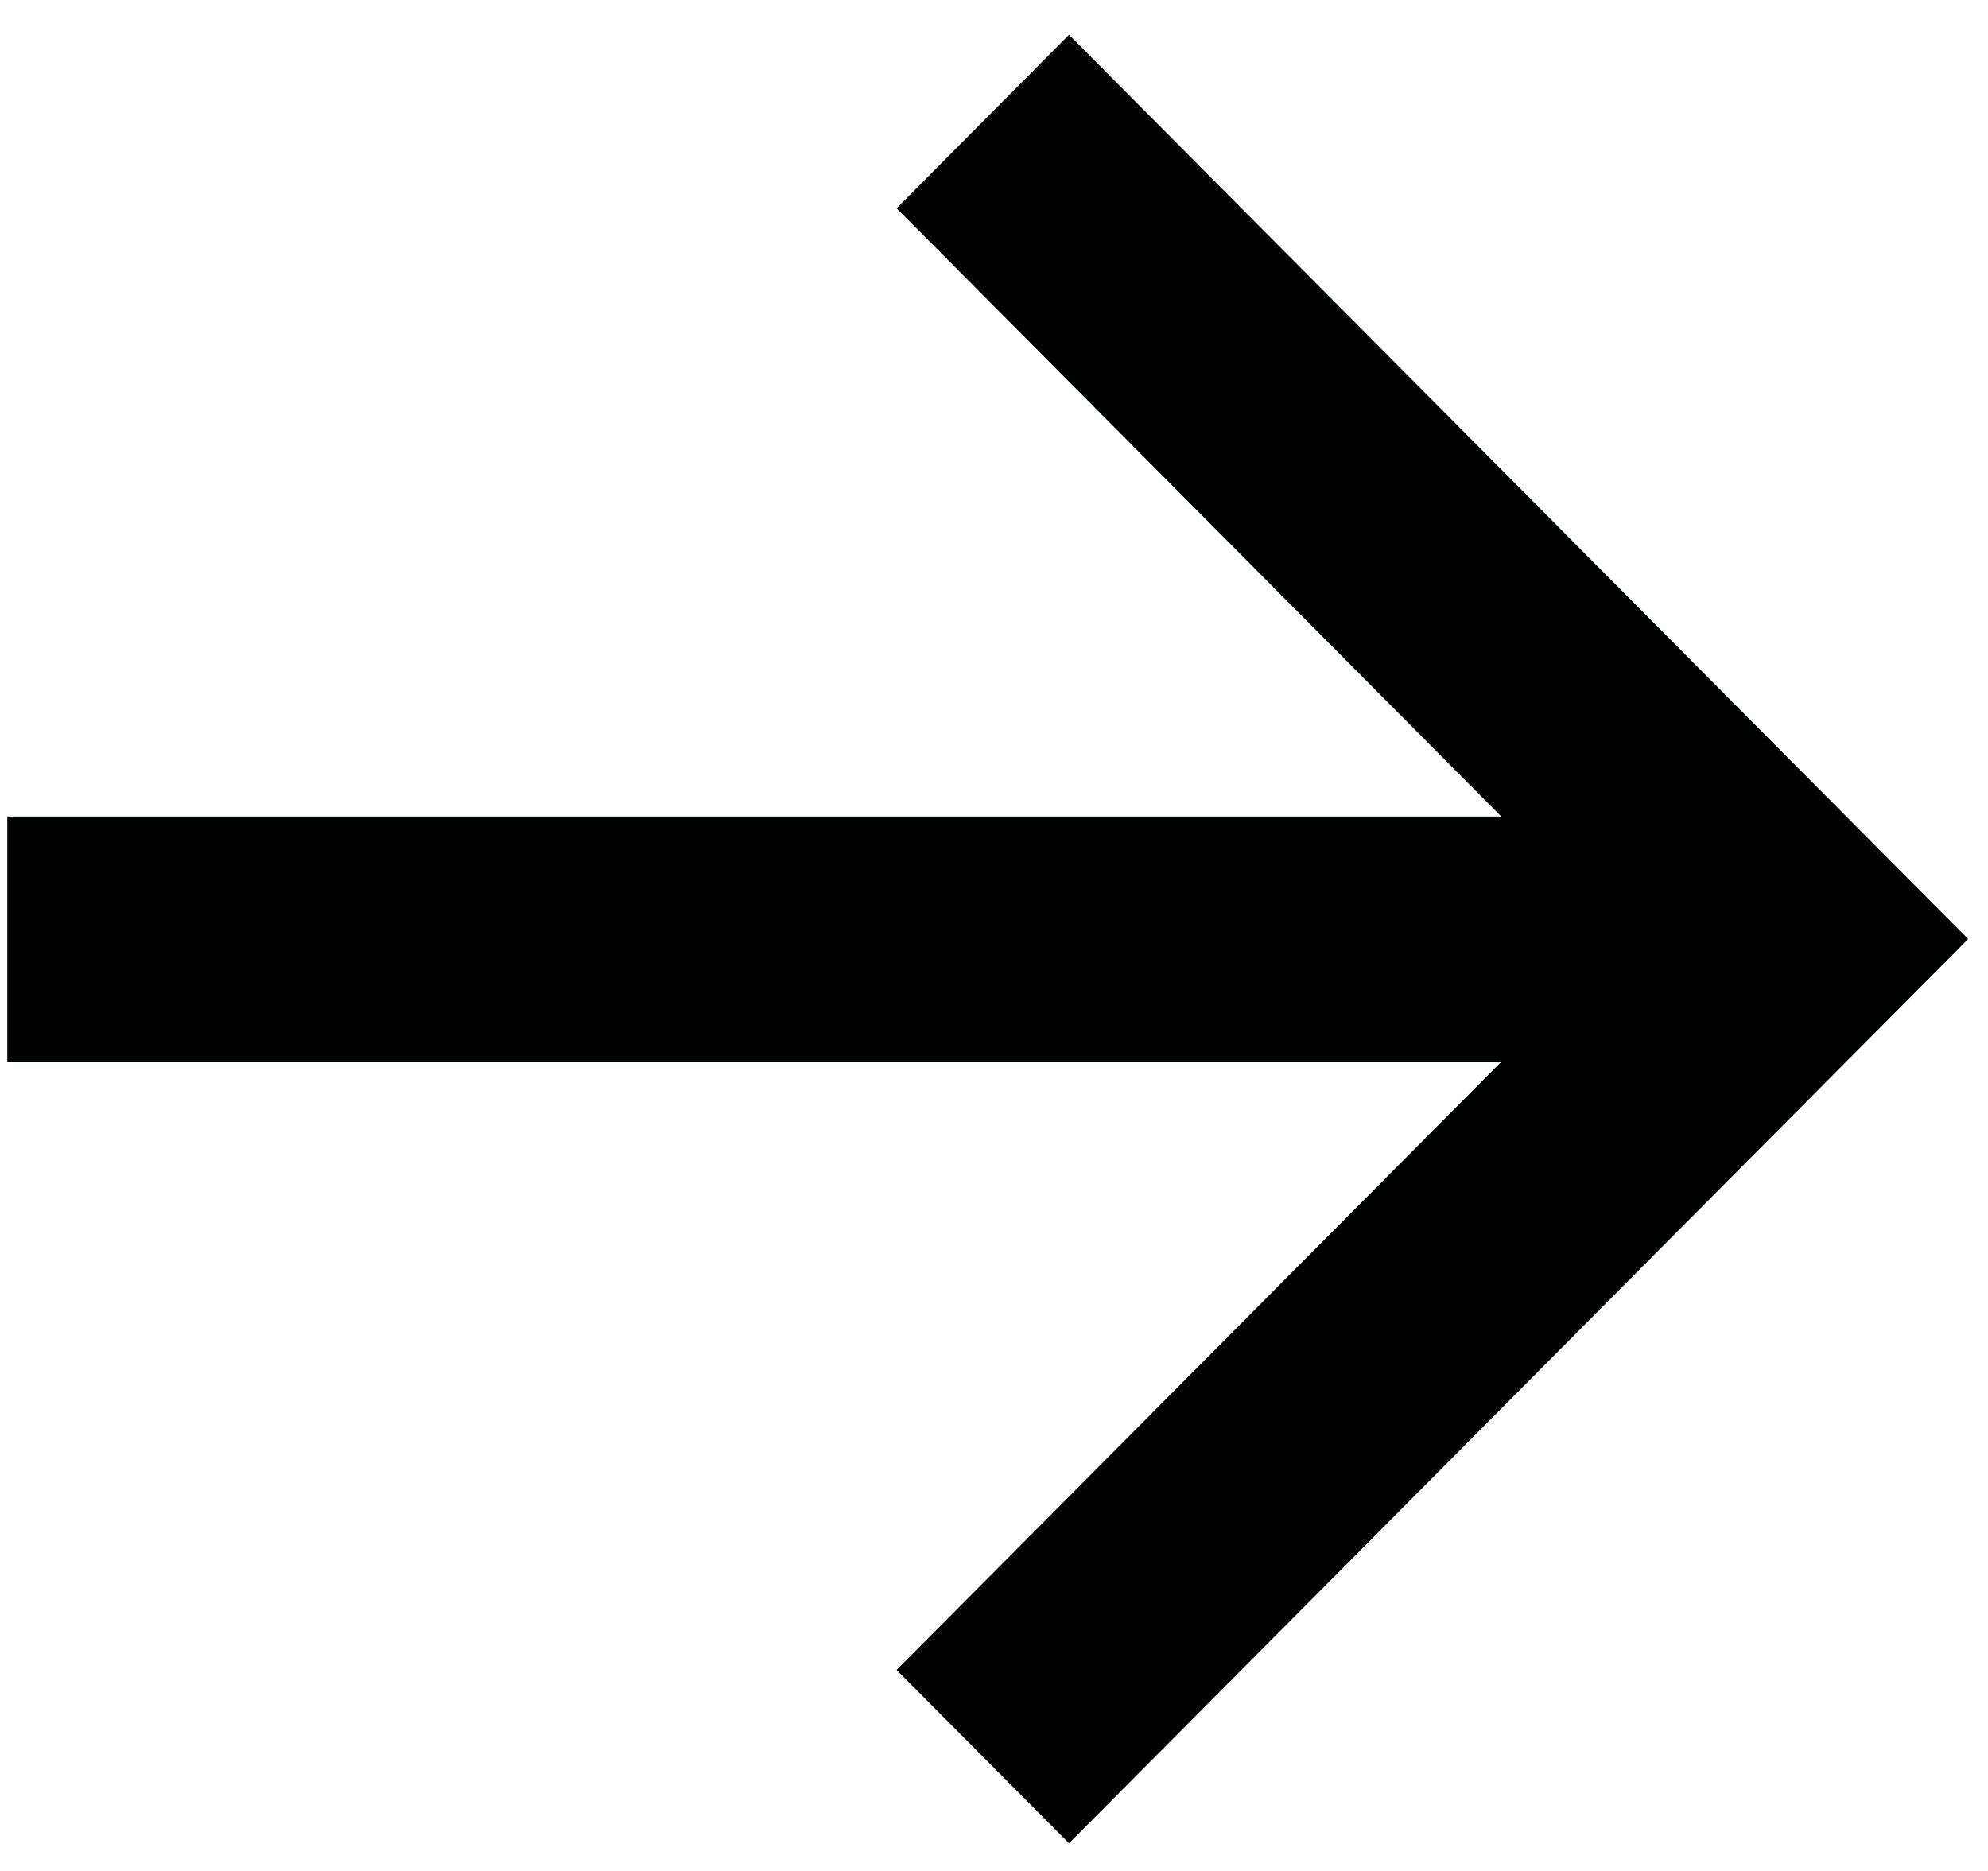
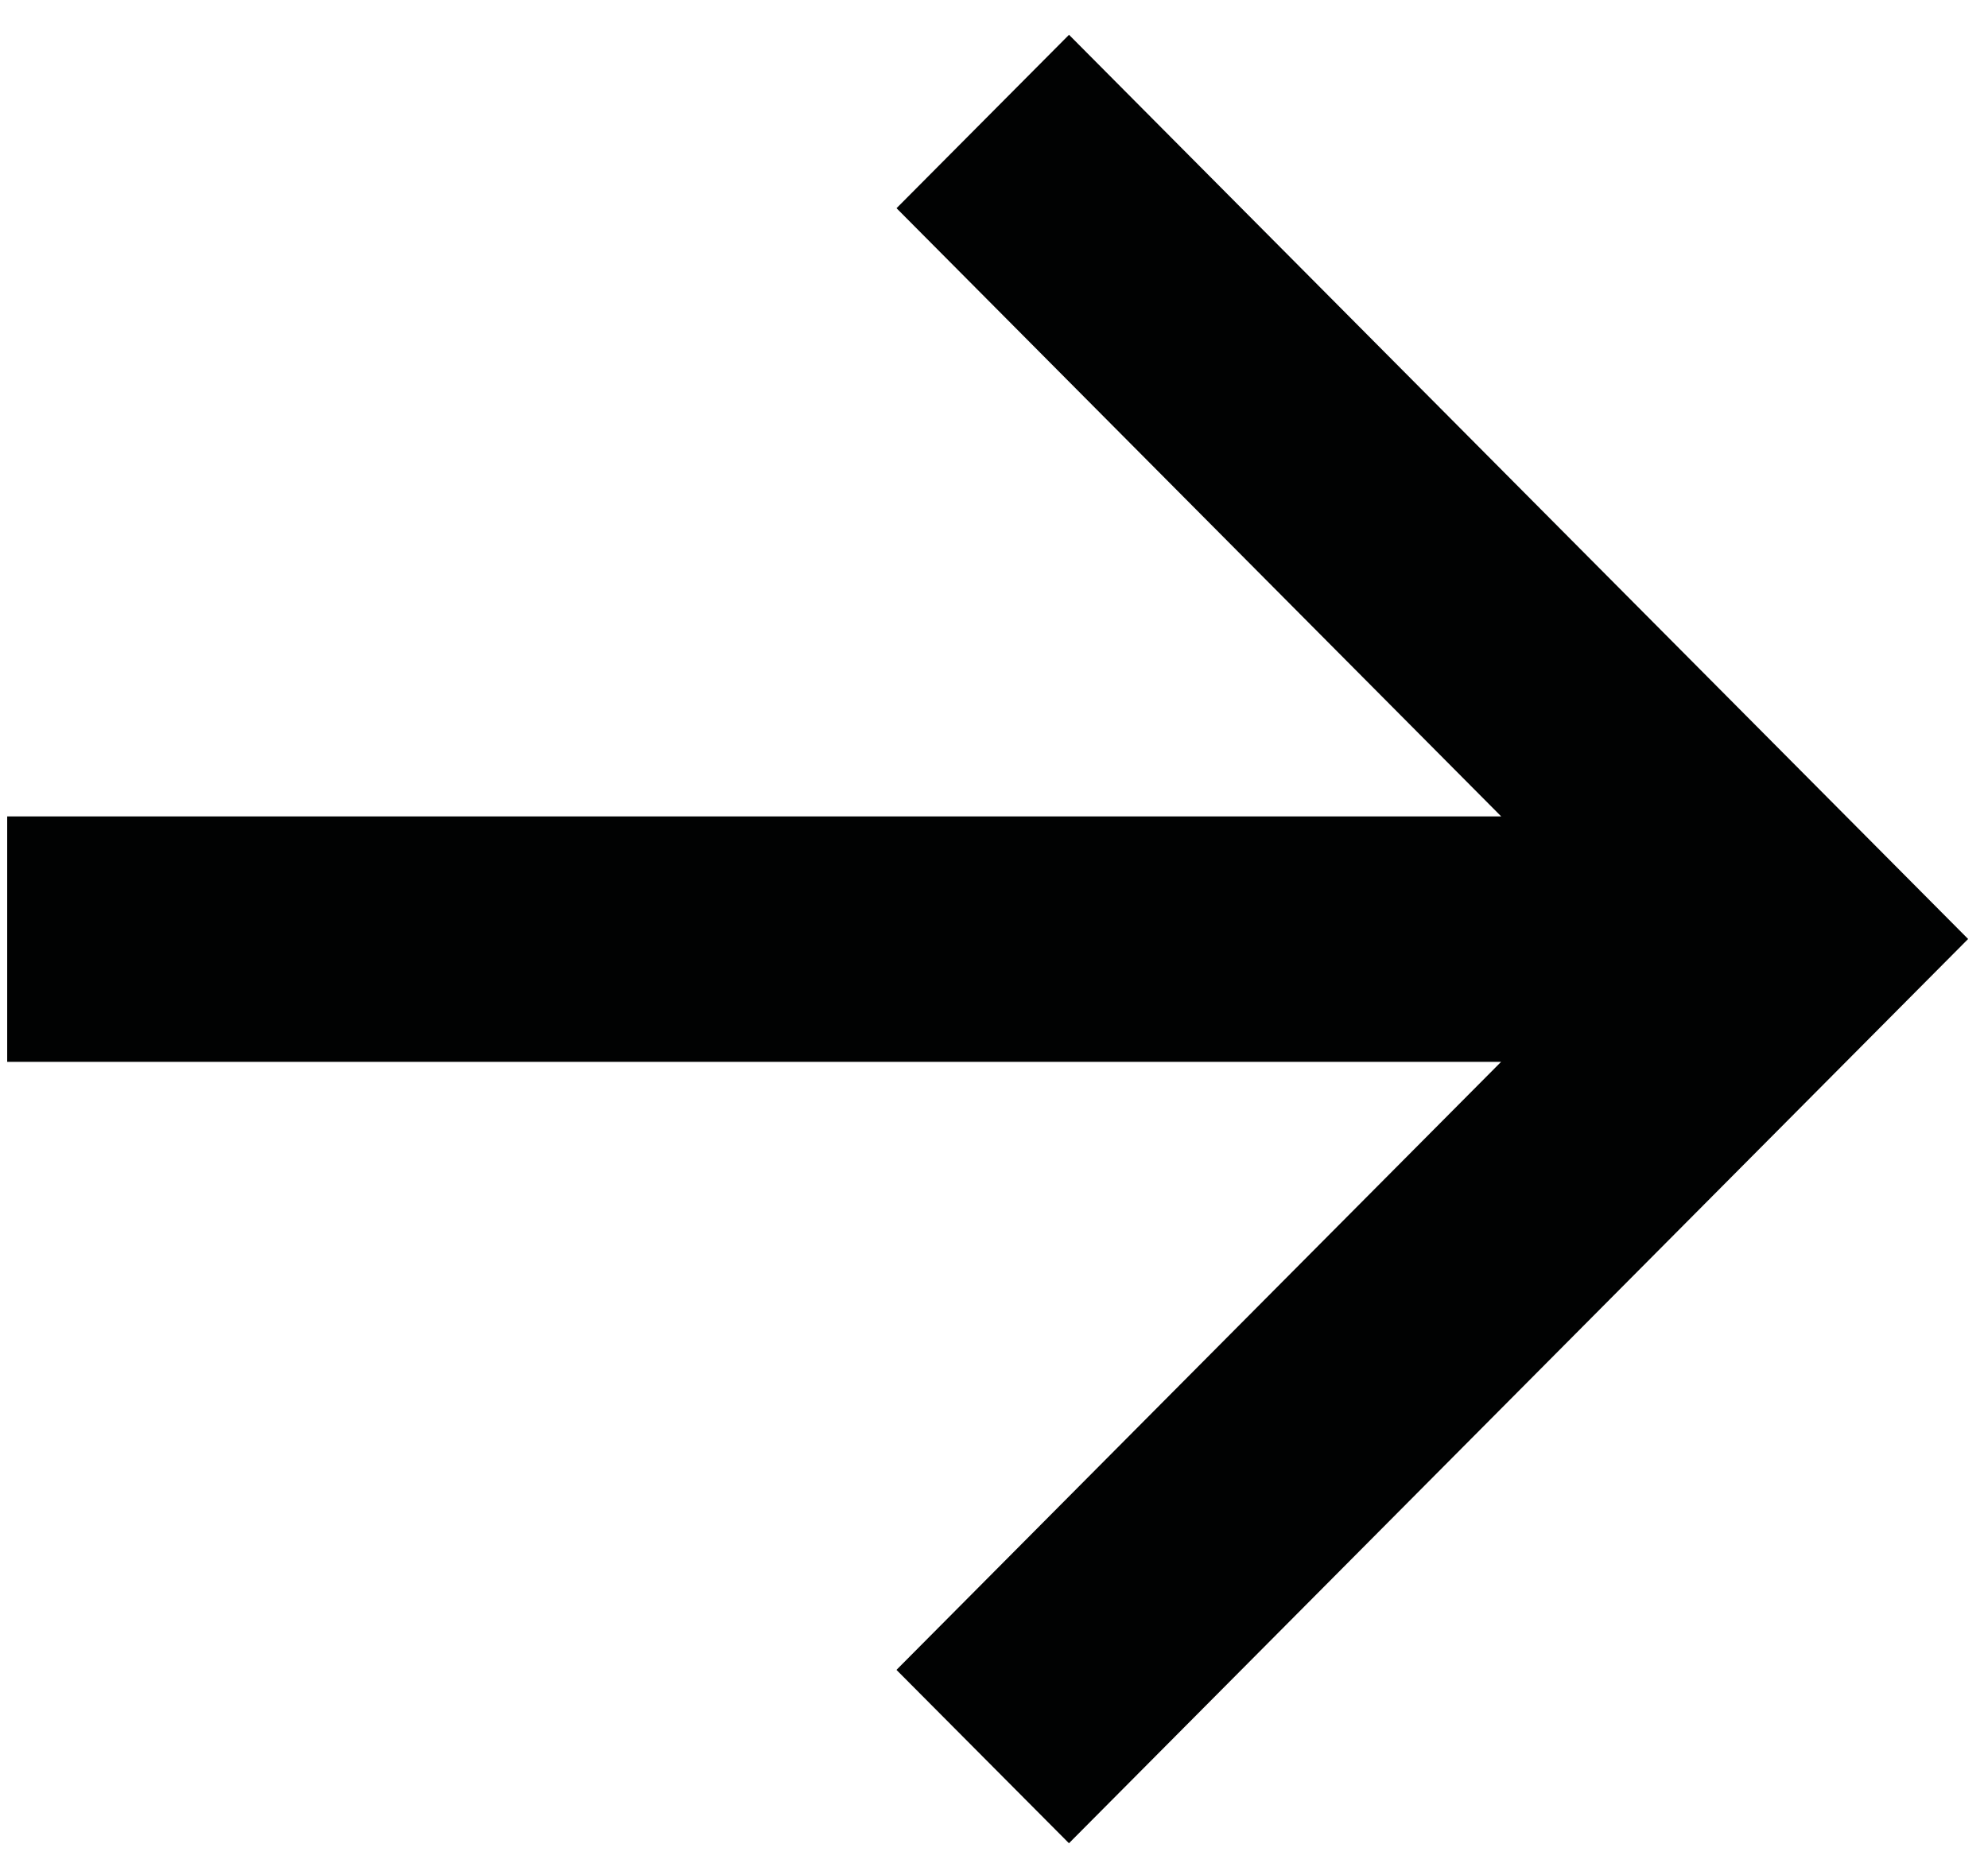
- <svg xmlns="http://www.w3.org/2000/svg" width="34px" height="32px" viewBox="0 0 34 32" version="1.1">
-   <g id="Vapaaehtoisalusta-Layouts" stroke="none" stroke-width="1" fill="none" fill-rule="evenodd">
-     <g id="HKI-Ikonit" transform="translate(-558, -923)" fill="#010202">
-       <g id="Icons/.arrow" transform="translate(558, 923)">
-         <polygon id="Fill-10" points="18.283 0.595 15.334 3.562 25.676 13.965 0.125 13.965 0.125 18.162 25.675 18.162 15.334 28.562 18.283 31.527 33.661 16.061" />
-       </g>
-     </g>
-   </g>
+ <svg xmlns="http://www.w3.org/2000/svg" height="32" viewBox="0 0 34 32" width="34">
+   <path d="m18.283.595-2.95 2.966 10.342 10.403h-25.552v4.197h25.55l-10.341 10.4 2.95 2.965 15.378-15.466z" fill="#010202" fill-rule="evenodd" />
</svg>
